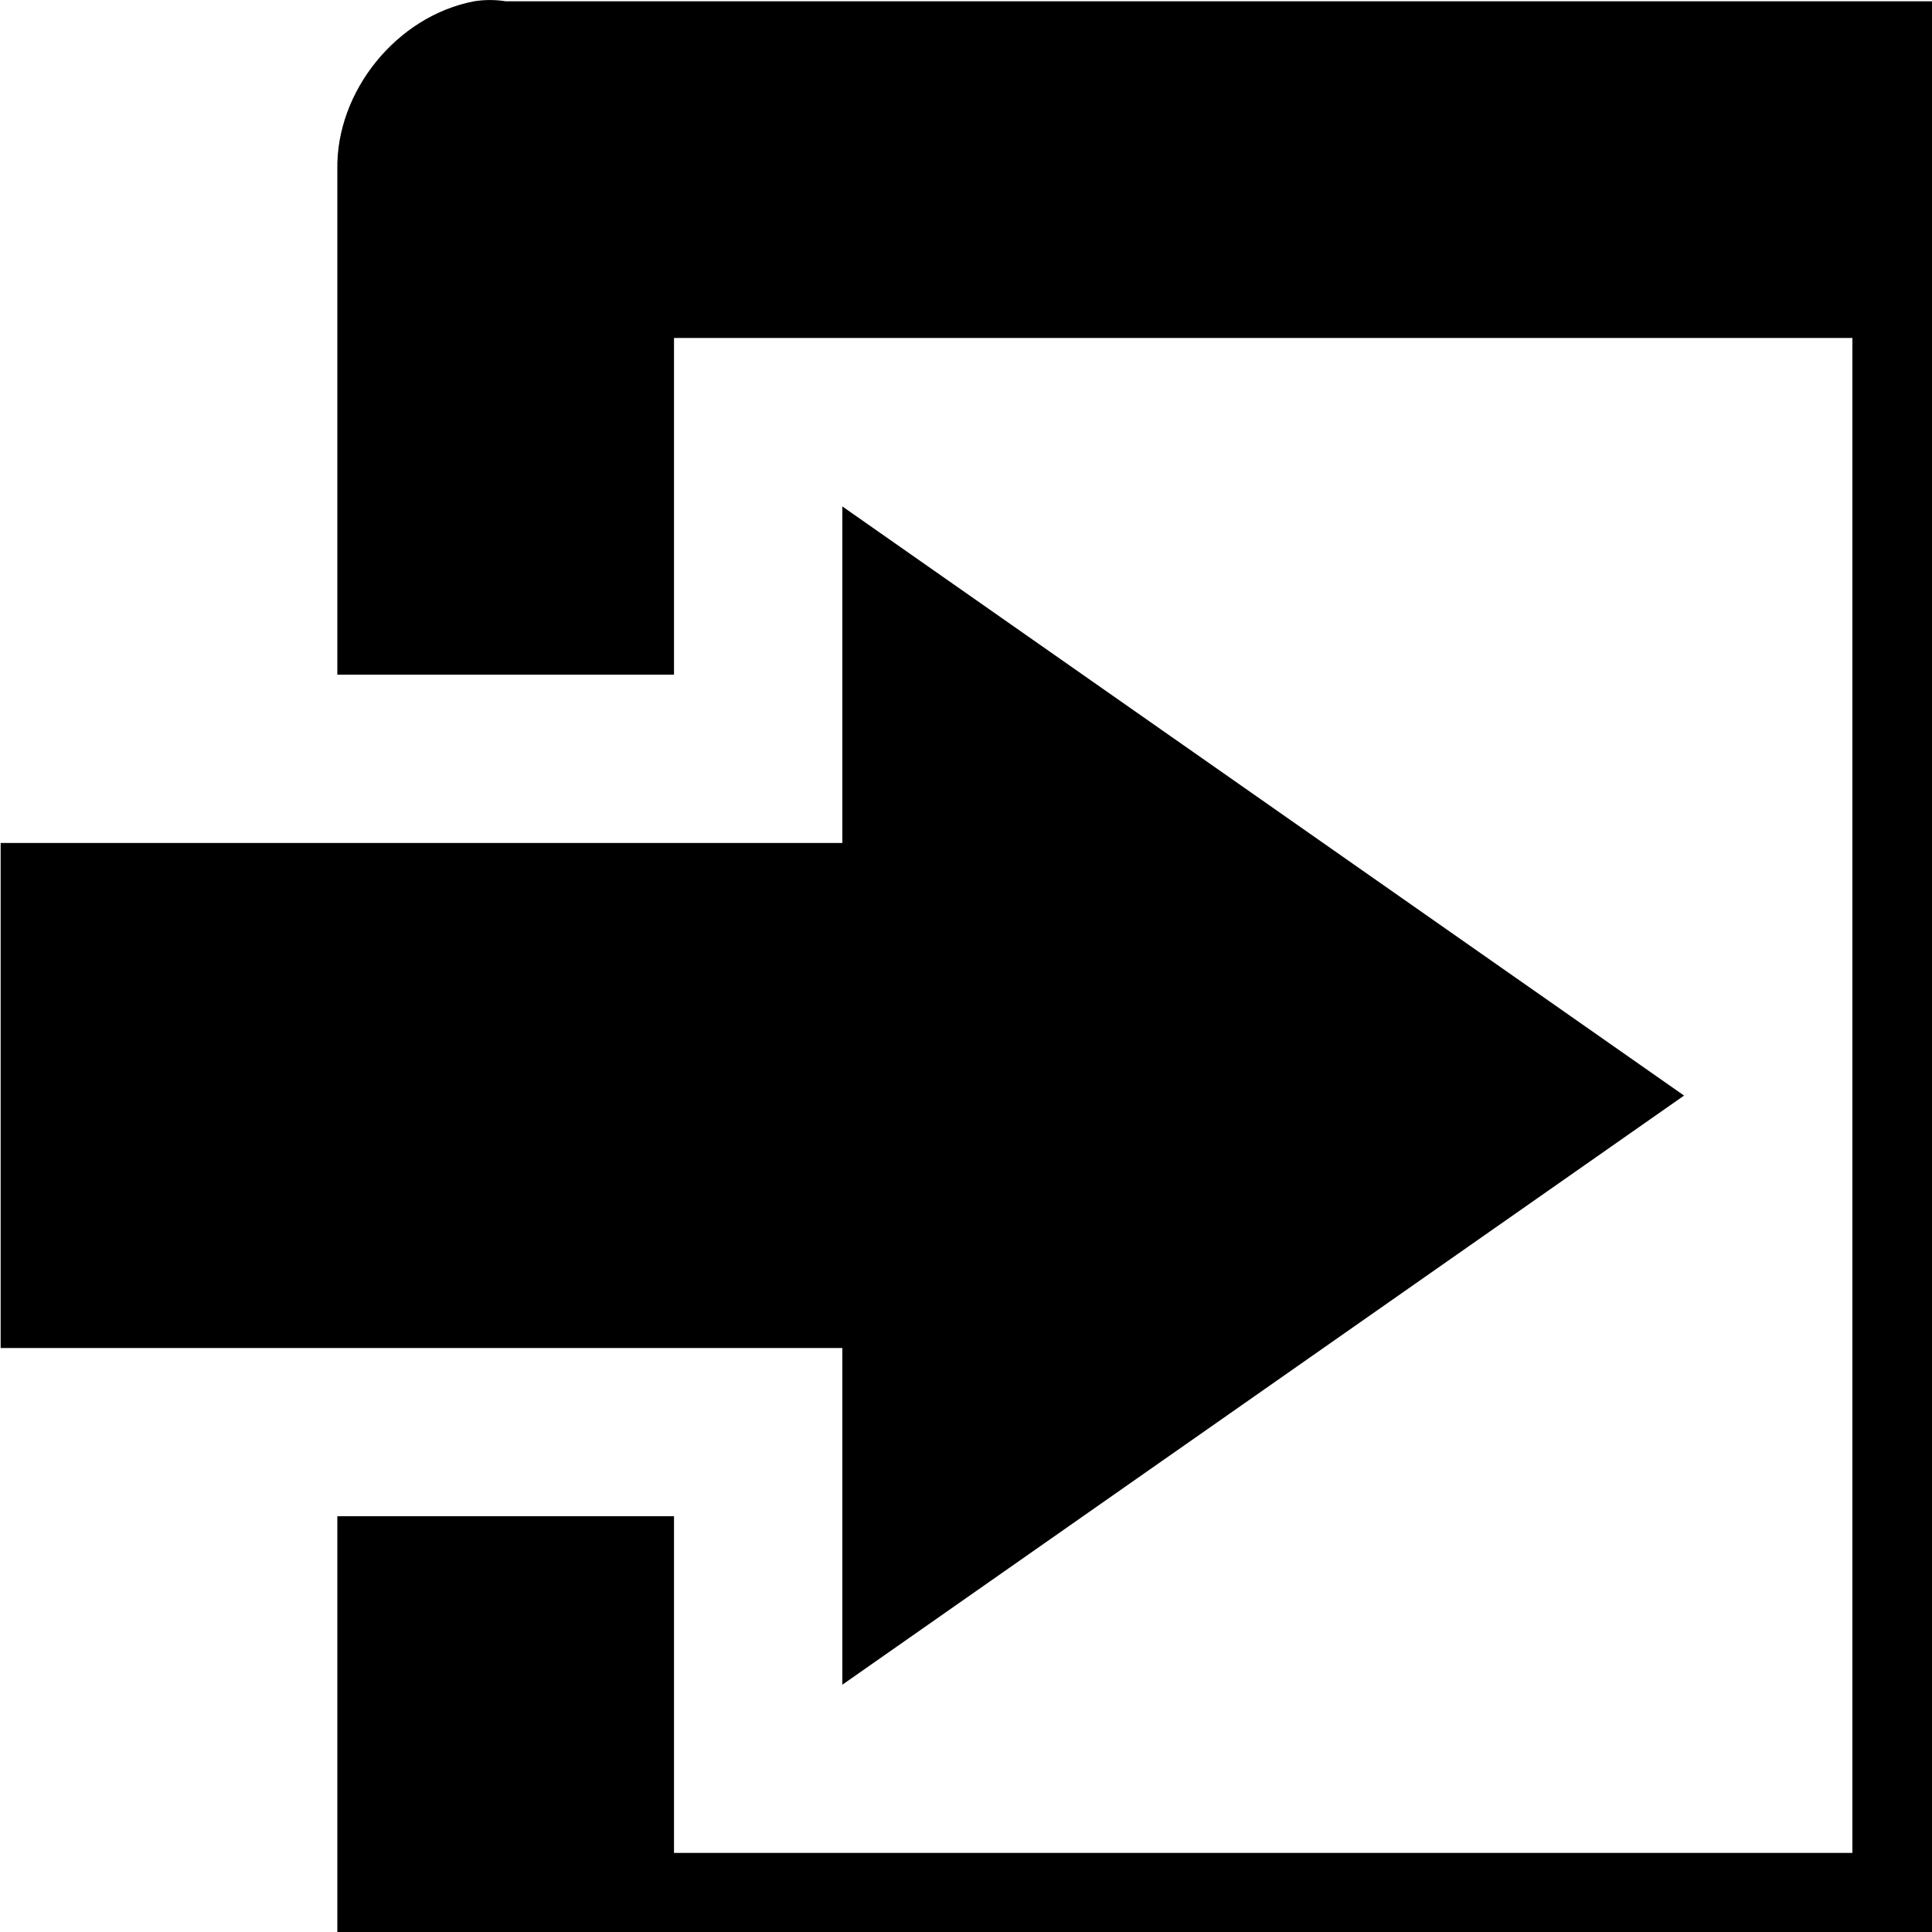
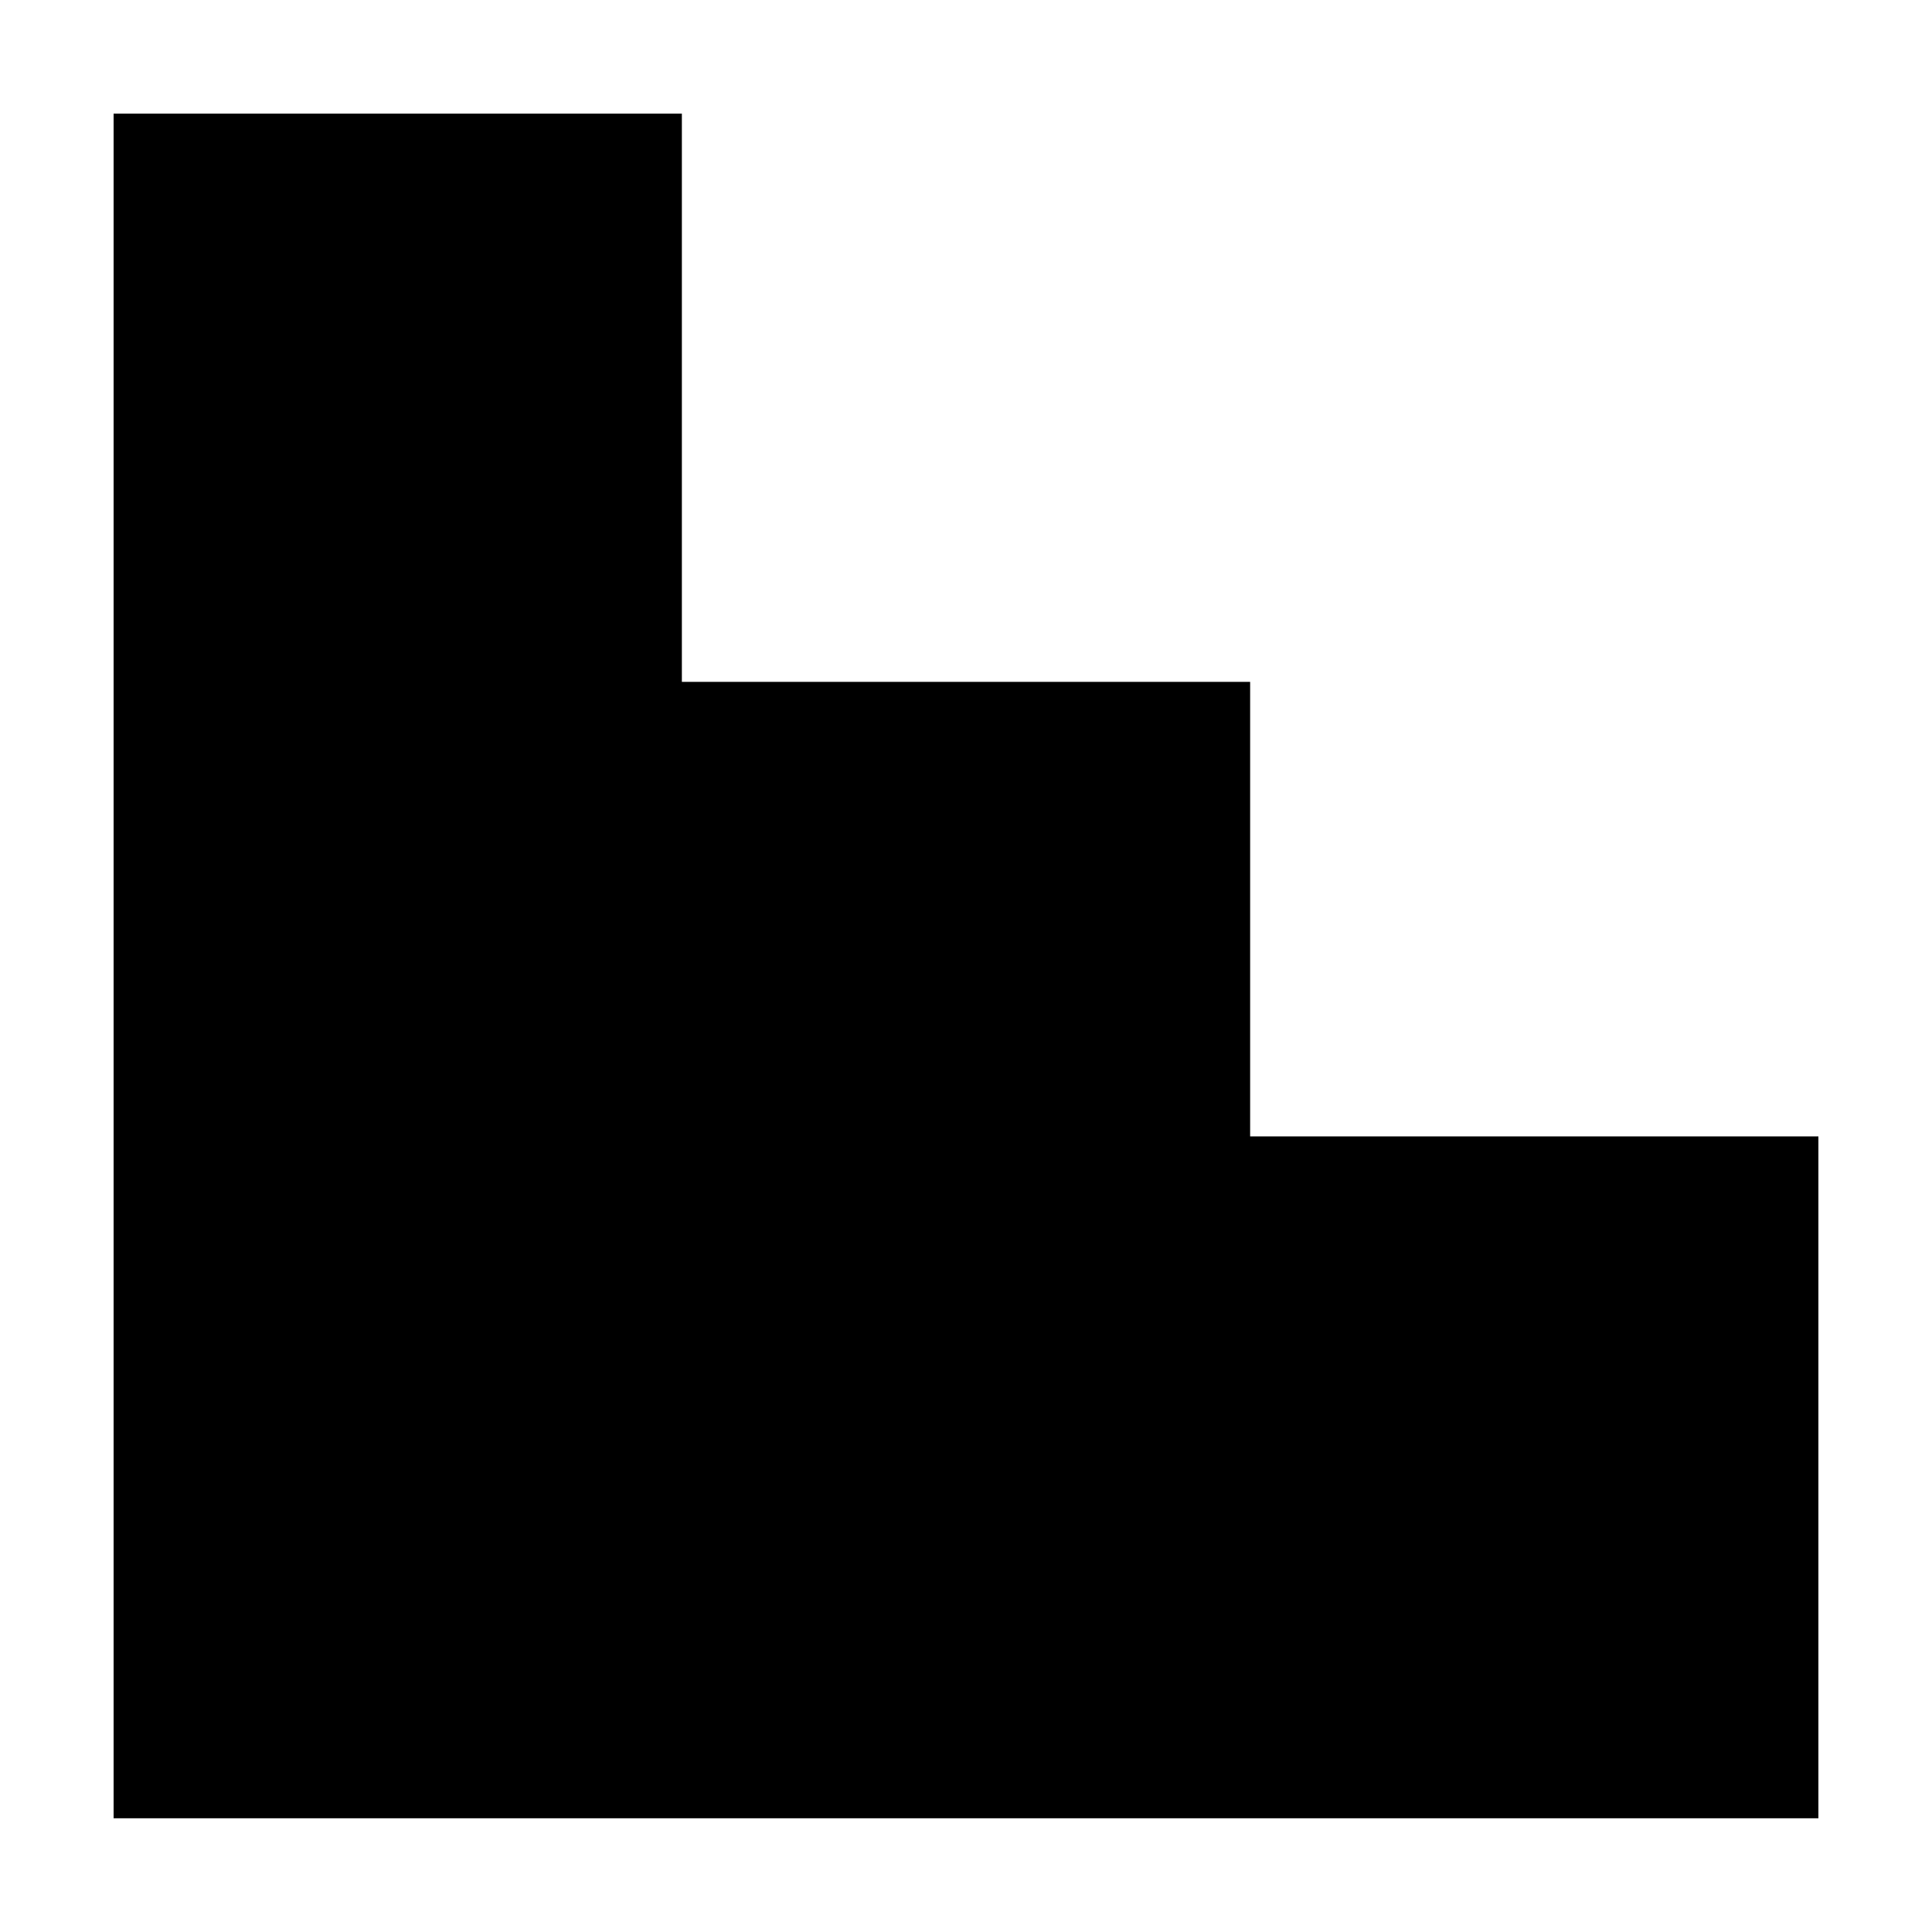
<svg xmlns="http://www.w3.org/2000/svg" version="1.1" width="17" height="17" id="svg4619" viewBox="0 0 15 15">
  <defs id="defs4621" />
-   <path style="fill:#000000;fill-opacity:1" d="M 3.681,0.01 C 3.082,0.124 2.608,0.707 2.619,1.317 l 0,3.921 2.614,0 0,-2.614 9.149,0 0,11.762 -9.149,0 0,-2.614 -2.614,0 0,3.921 C 2.619,16.377 3.241,17 3.926,17 l 11.762,0 c 0.684,-1.31e-4 1.307,-0.623 1.307,-1.307 l 0,-14.376 C 16.995,0.632 16.372,0.01 15.688,0.01 l -11.762,0 c -0.081,-0.013 -0.164,-0.013 -0.245,0 z m 2.859,3.921 0,2.614 -6.535,0 0,3.921 6.535,0 0,2.614 6.535,-4.574 -6.535,-4.574 z" id="rect3795" />
+   <path style="opacity:1;fill:#000000;fill-opacity:1;stroke:none;stroke-width:2.322;stroke-linecap:round;stroke-linejoin:round;stroke-miterlimit:4;stroke-dasharray:none;stroke-dashoffset:0;stroke-opacity:1;marker:none" d="m 0.882,0.882 0,13.235 4.412,0 4.412,0 4.412,0 0,-5.294 -4.412,0 -3e-7,-3.529 -4.412,0 0,-4.412 z" id="rect4696" />
</svg>
